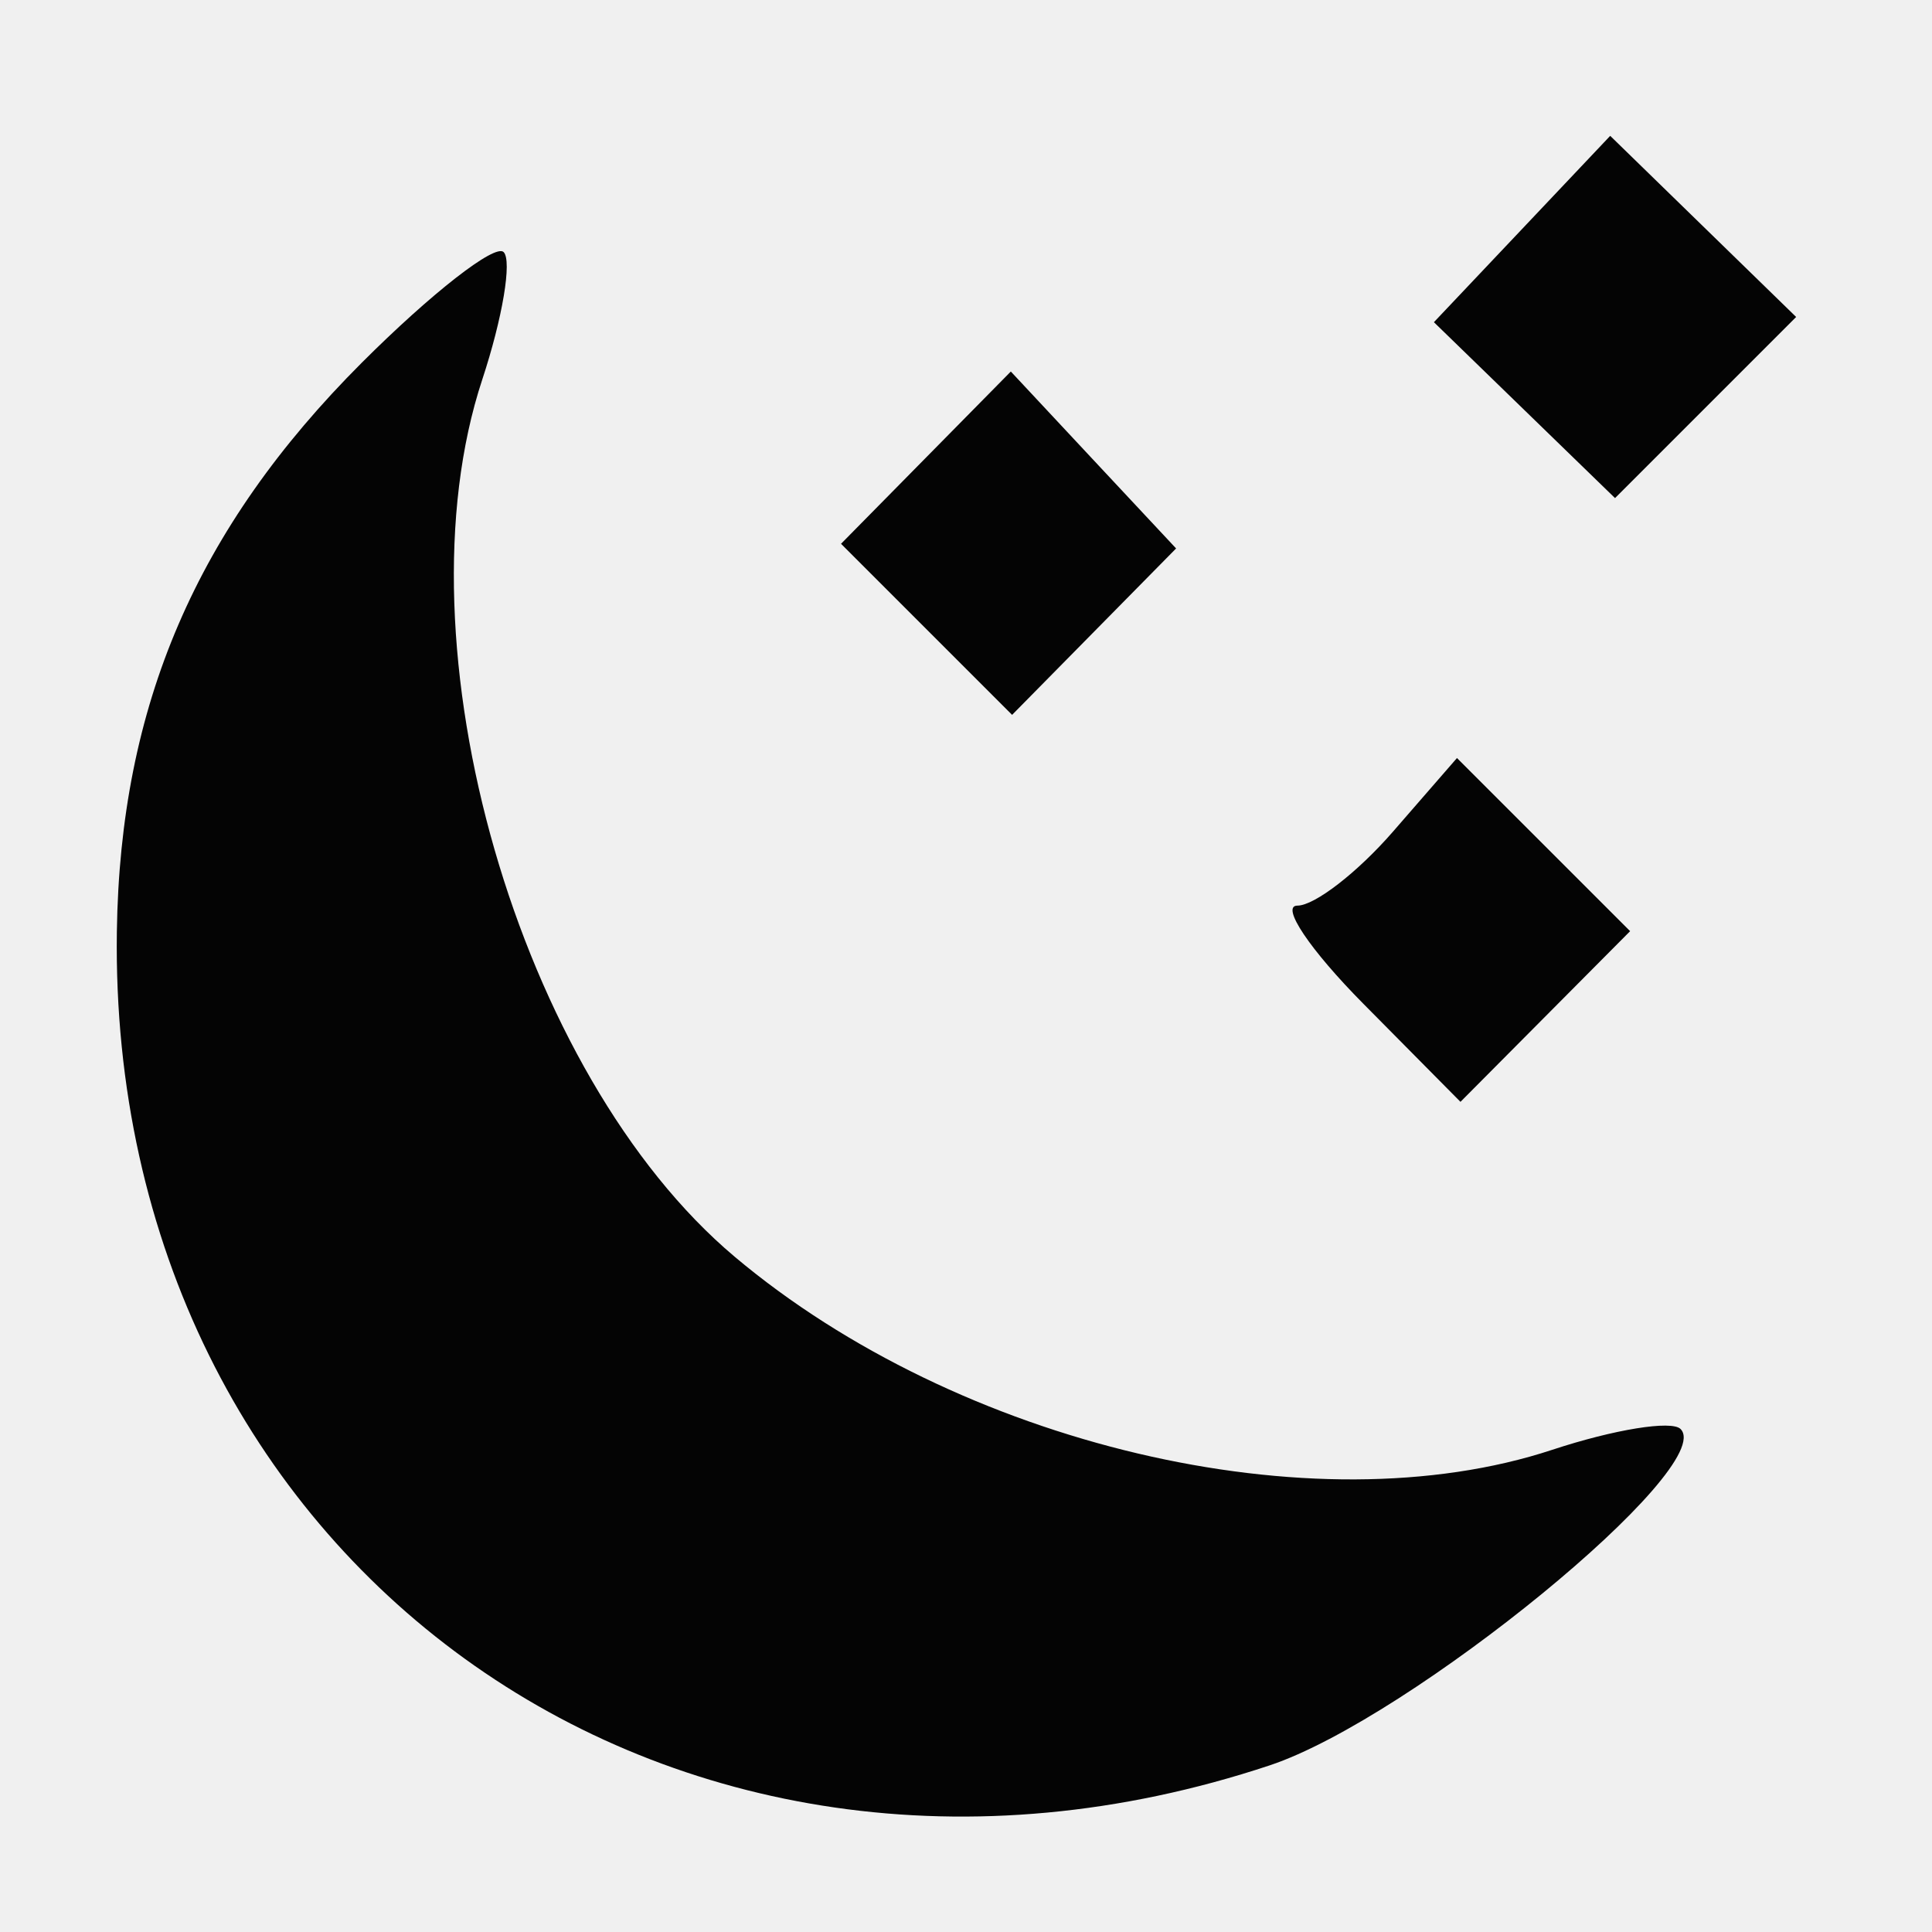
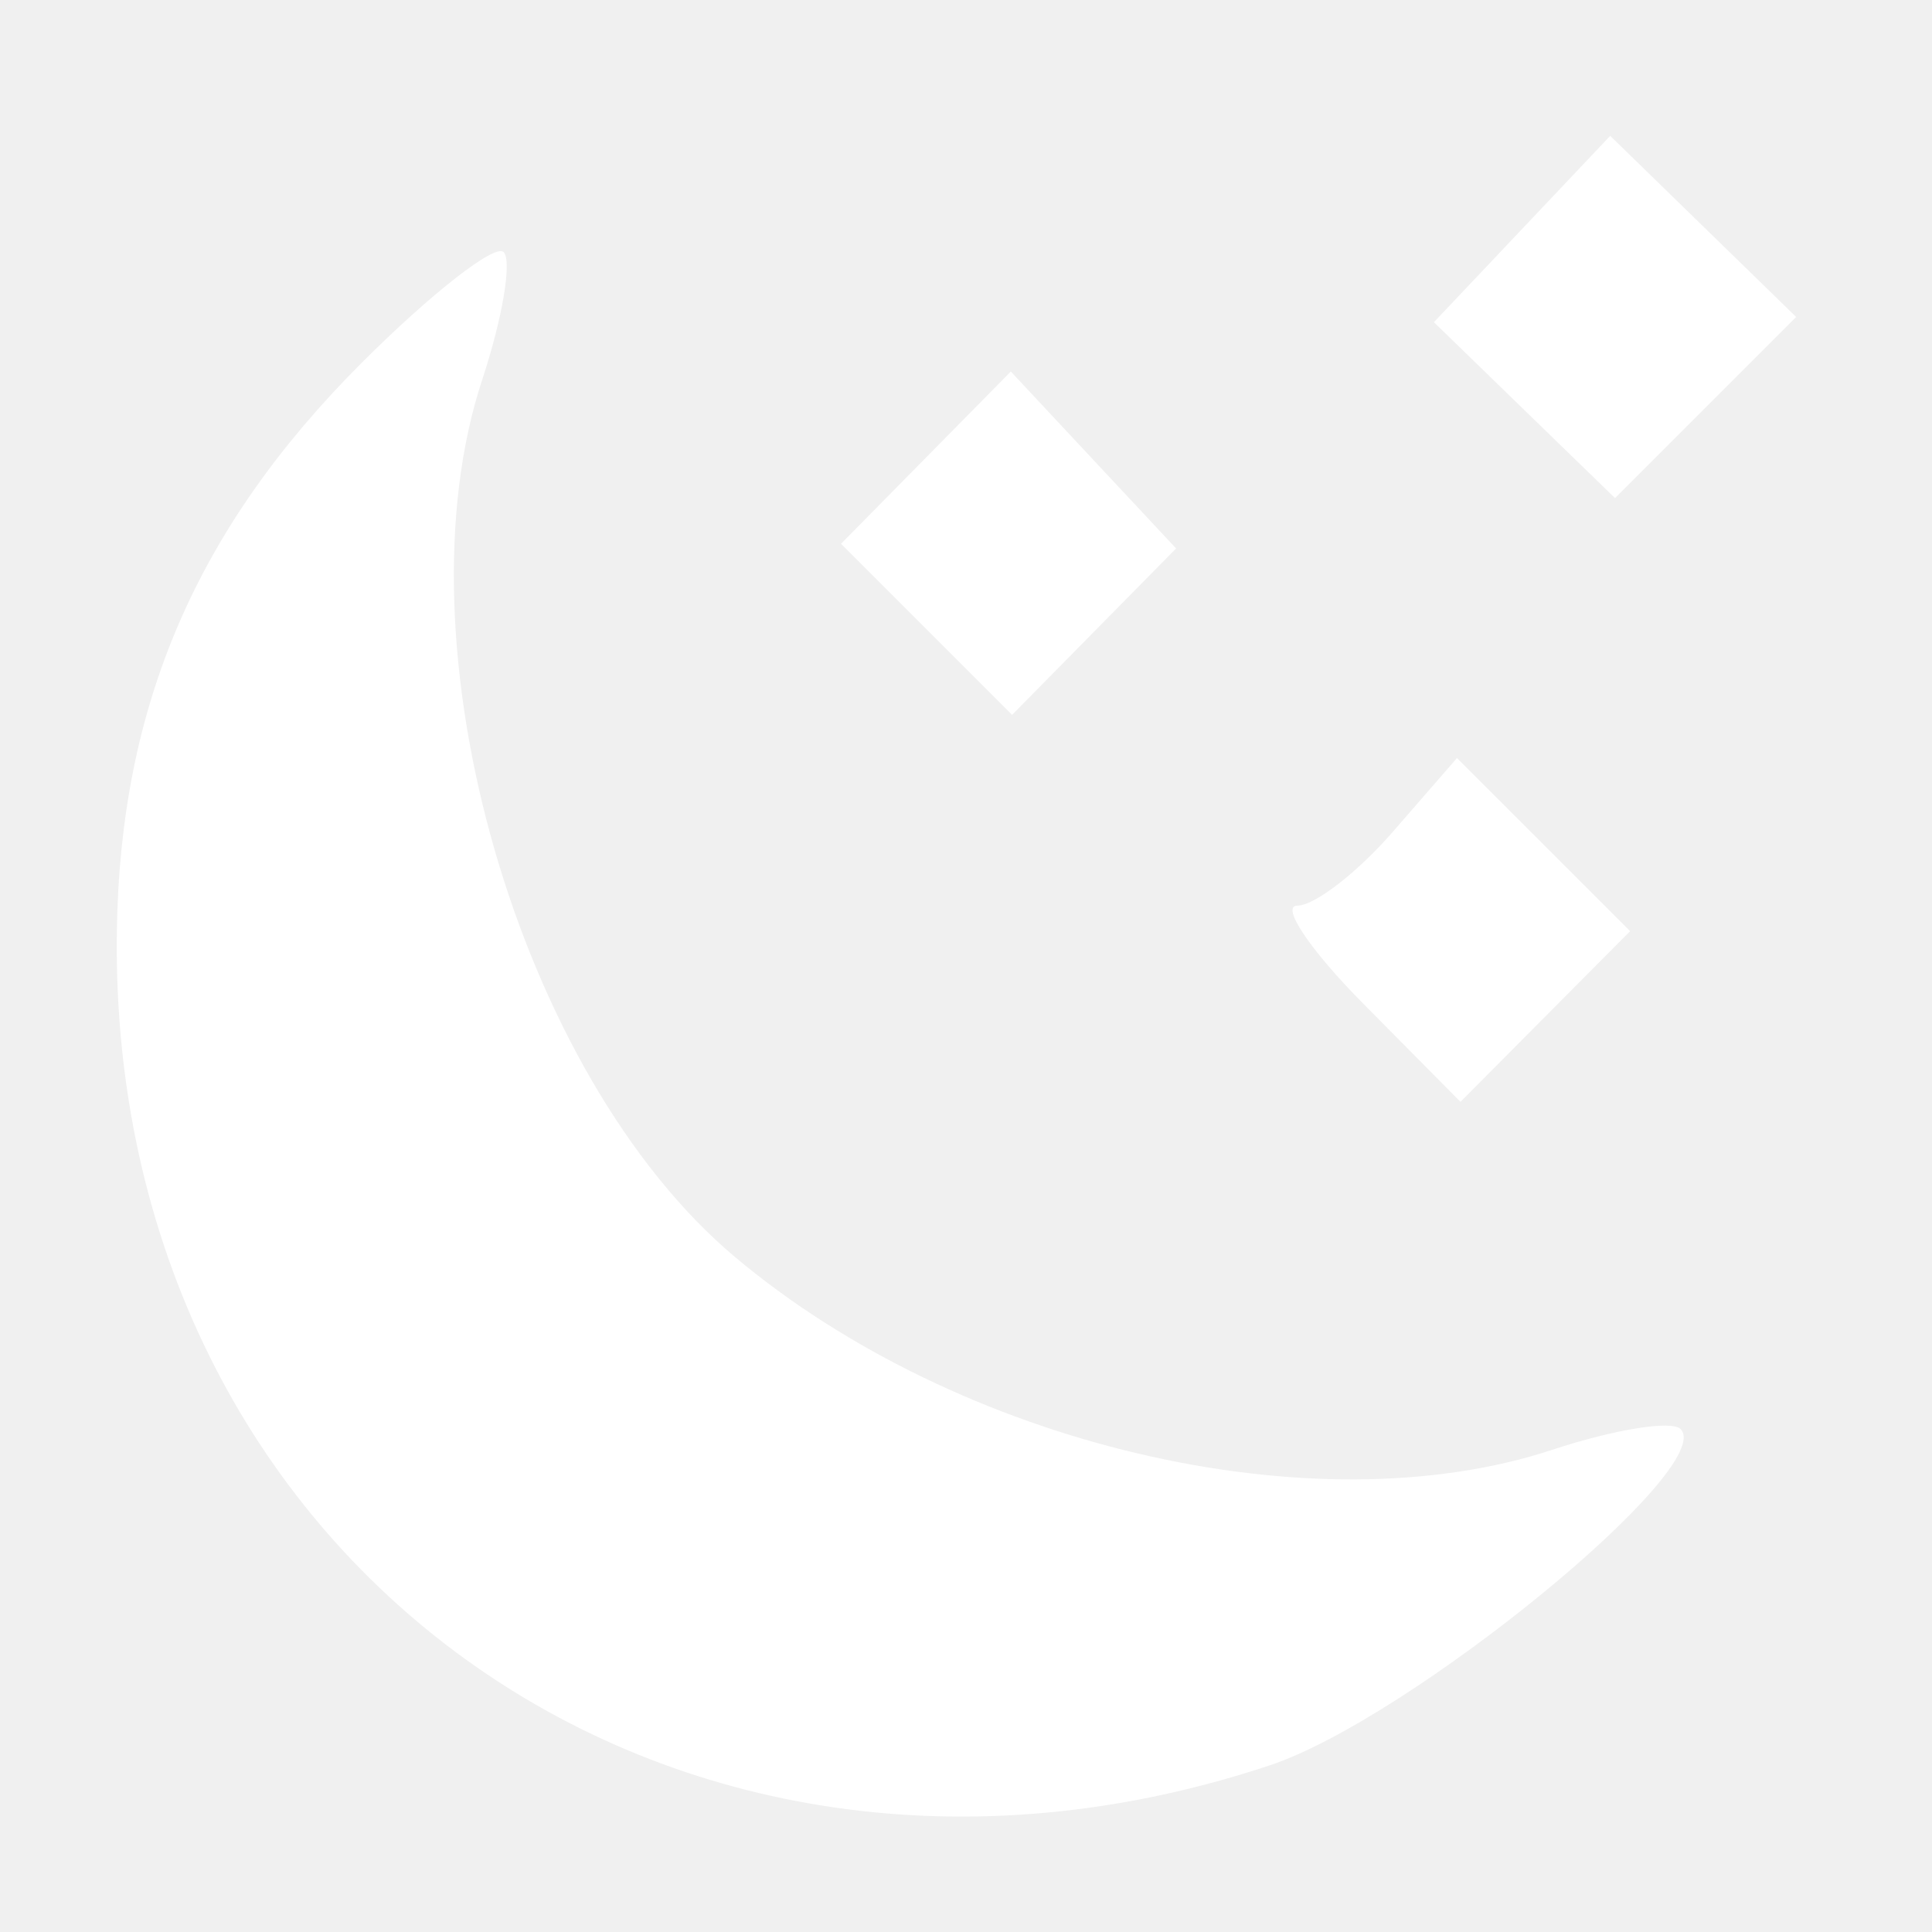
<svg xmlns="http://www.w3.org/2000/svg" width="64" height="64" viewBox="0 0 64 64" version="1.1">
  <path d="" stroke="none" fill="#080404" fill-rule="evenodd" />
-   <path d="M 50.420 7.587 L 47.500 10.673 50.500 13.587 L 53.500 16.500 56.500 13.500 L 59.500 10.500 56.420 7.500 L 53.340 4.500 50.420 7.587 M 11.982 12.018 C 6.505 17.495, 3.977 23.370, 3.871 30.866 C 3.579 51.651, 22.162 65.089, 42.057 58.481 C 46.724 56.931, 56.919 48.585, 55.670 47.337 C 55.375 47.042, 53.464 47.352, 51.422 48.026 C 43.498 50.641, 31.749 47.867, 24.337 41.631 C 17.171 35.600, 13.074 21.367, 15.974 12.578 C 16.648 10.536, 16.967 8.634, 16.683 8.350 C 16.399 8.066, 14.284 9.716, 11.982 12.018 M 30.672 15.161 L 27.860 18.014 30.694 20.848 L 33.527 23.681 36.243 20.925 L 38.960 18.168 36.222 15.238 L 33.485 12.307 30.672 15.161 M 46.139 27.555 C 44.970 28.900, 43.548 30, 42.978 30 C 42.409 30, 43.392 31.463, 45.162 33.250 L 48.380 36.500 51.190 33.673 L 54 30.846 51.132 27.978 L 48.264 25.111 46.139 27.555" stroke="none" fill="#040404" fill-rule="evenodd" />
+   <path d="M 50.420 7.587 L 47.500 10.673 50.500 13.587 L 53.500 16.500 56.500 13.500 L 59.500 10.500 56.420 7.500 L 53.340 4.500 50.420 7.587 M 11.982 12.018 C 6.505 17.495, 3.977 23.370, 3.871 30.866 C 3.579 51.651, 22.162 65.089, 42.057 58.481 C 46.724 56.931, 56.919 48.585, 55.670 47.337 C 55.375 47.042, 53.464 47.352, 51.422 48.026 C 43.498 50.641, 31.749 47.867, 24.337 41.631 C 17.171 35.600, 13.074 21.367, 15.974 12.578 C 16.648 10.536, 16.967 8.634, 16.683 8.350 C 16.399 8.066, 14.284 9.716, 11.982 12.018 M 30.672 15.161 L 27.860 18.014 30.694 20.848 L 33.527 23.681 36.243 20.925 L 38.960 18.168 36.222 15.238 L 33.485 12.307 30.672 15.161 M 46.139 27.555 C 44.970 28.900, 43.548 30, 42.978 30 C 42.409 30, 43.392 31.463, 45.162 33.250 L 48.380 36.500 51.190 33.673 L 54 30.846 51.132 27.978 L 48.264 25.111 46.139 27.555" stroke="none" fill="white" fill-rule="evenodd" />
</svg>
